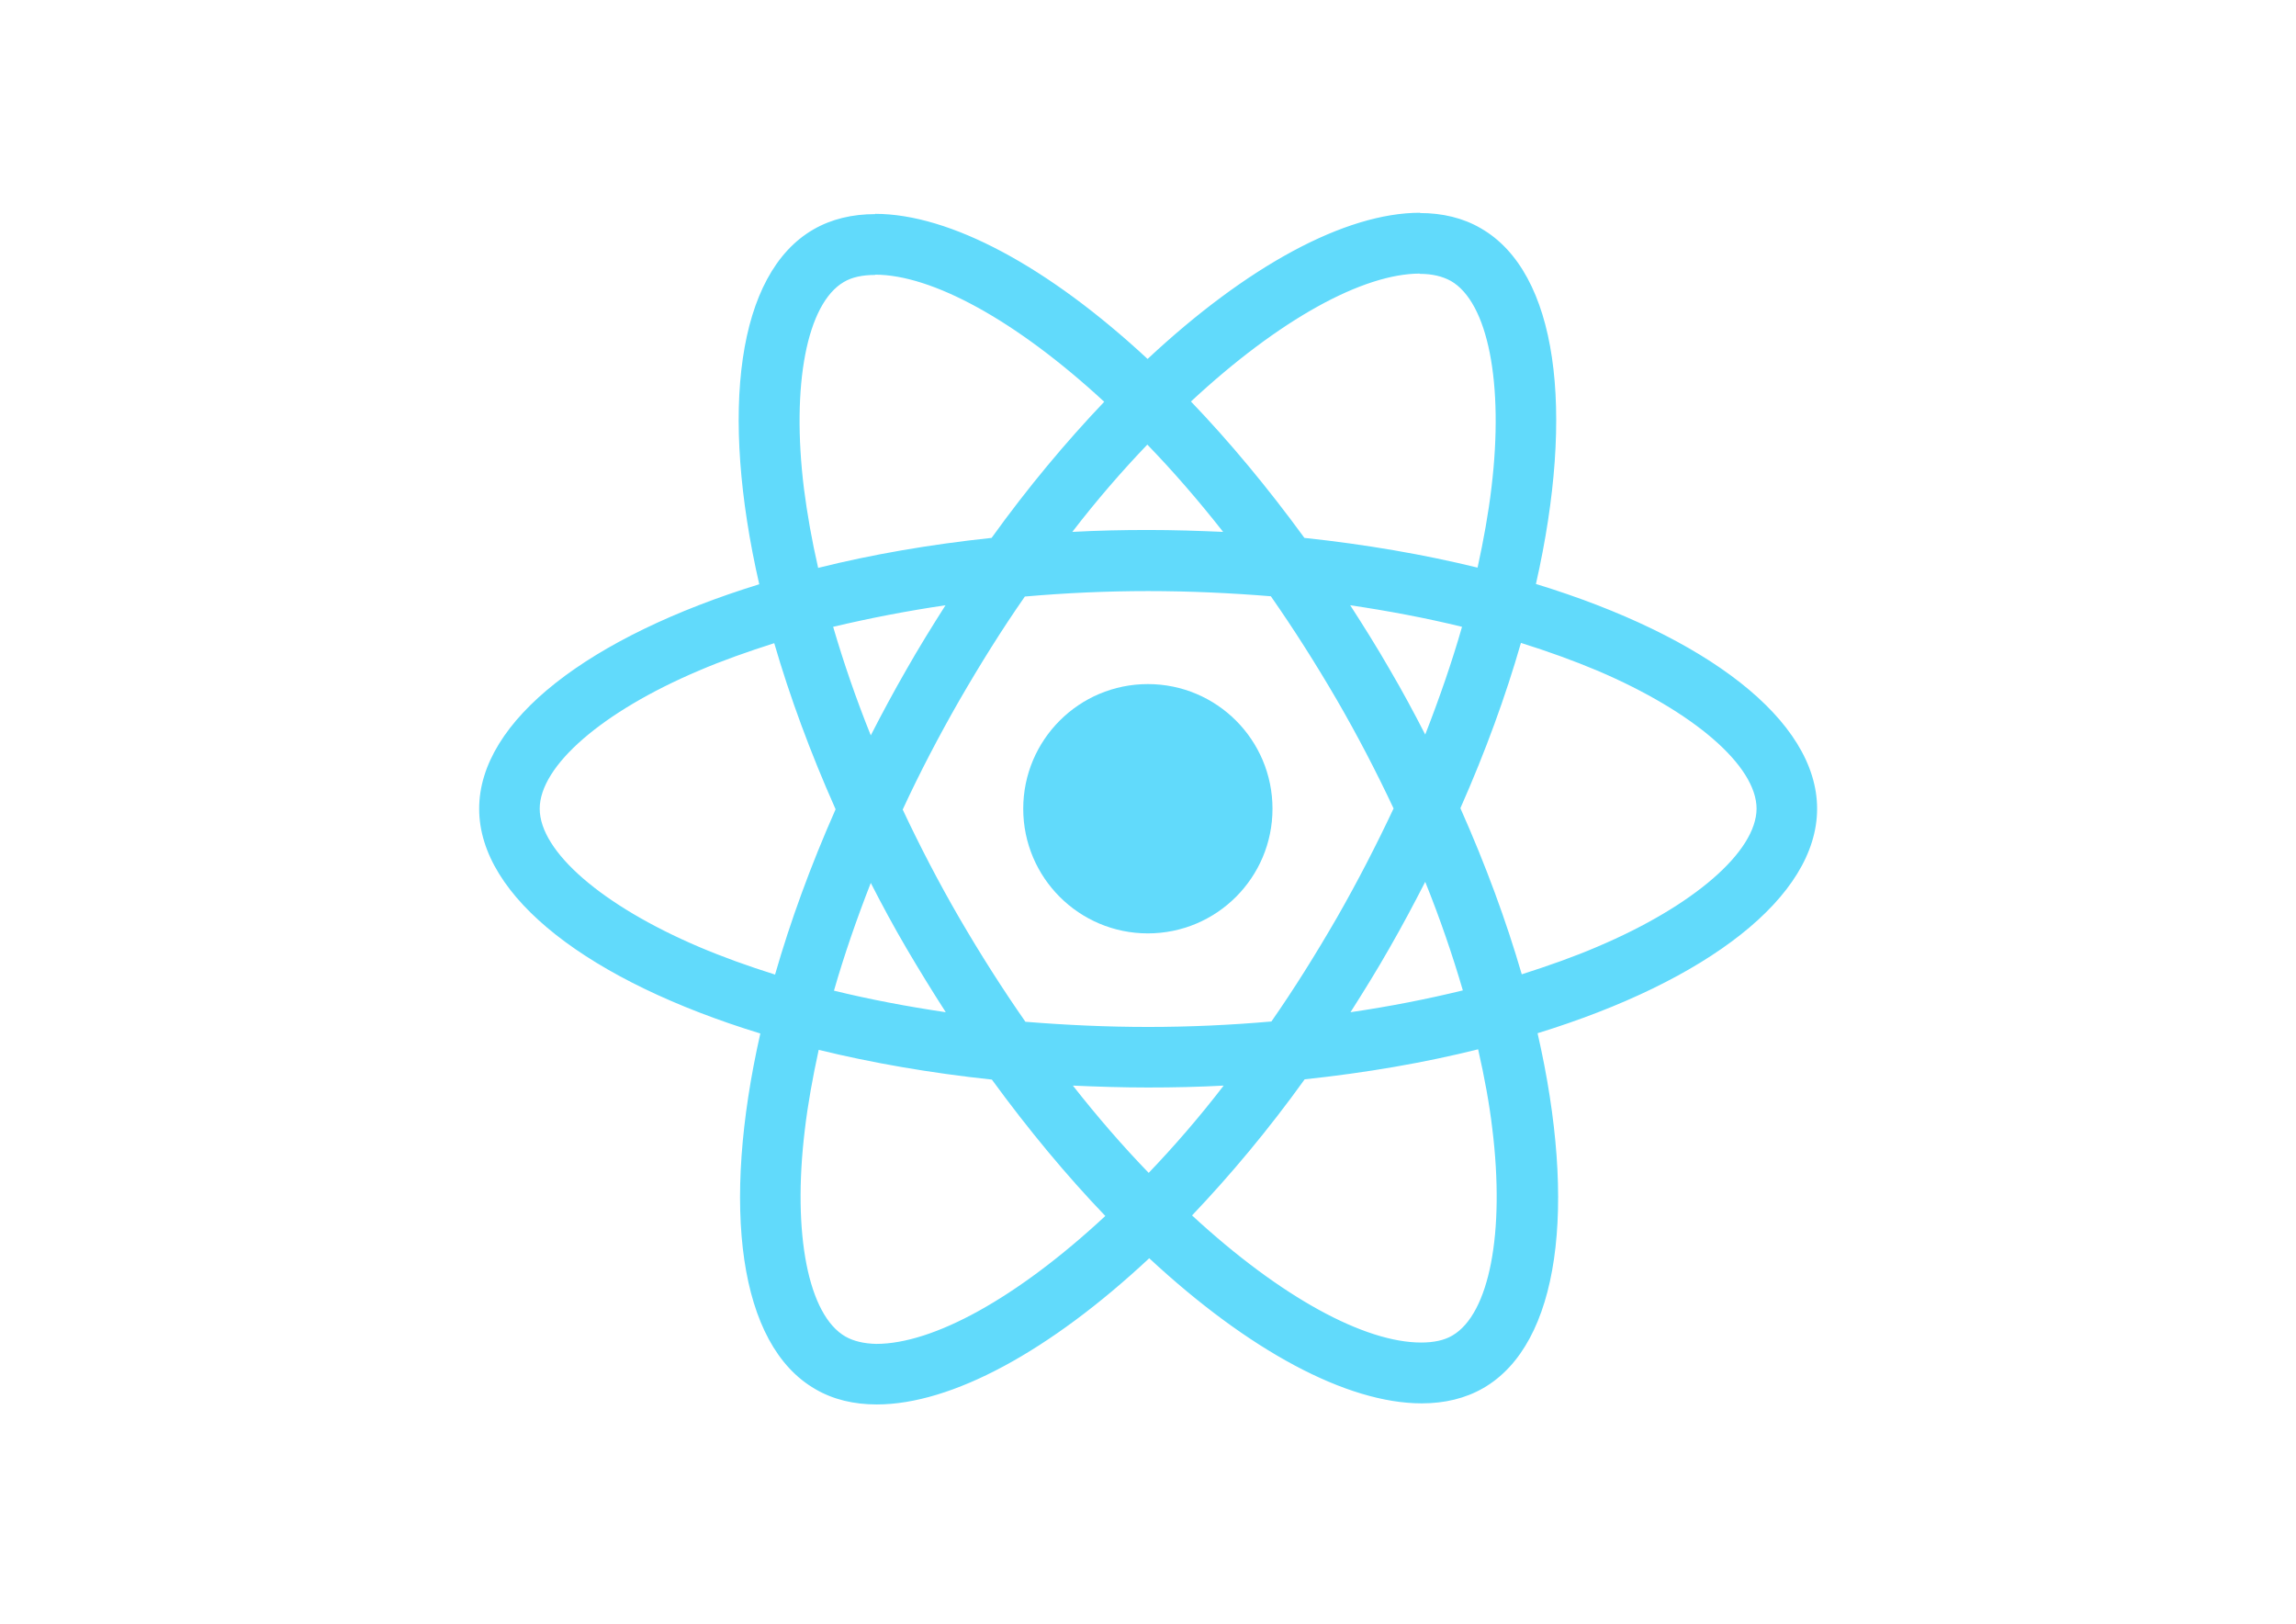
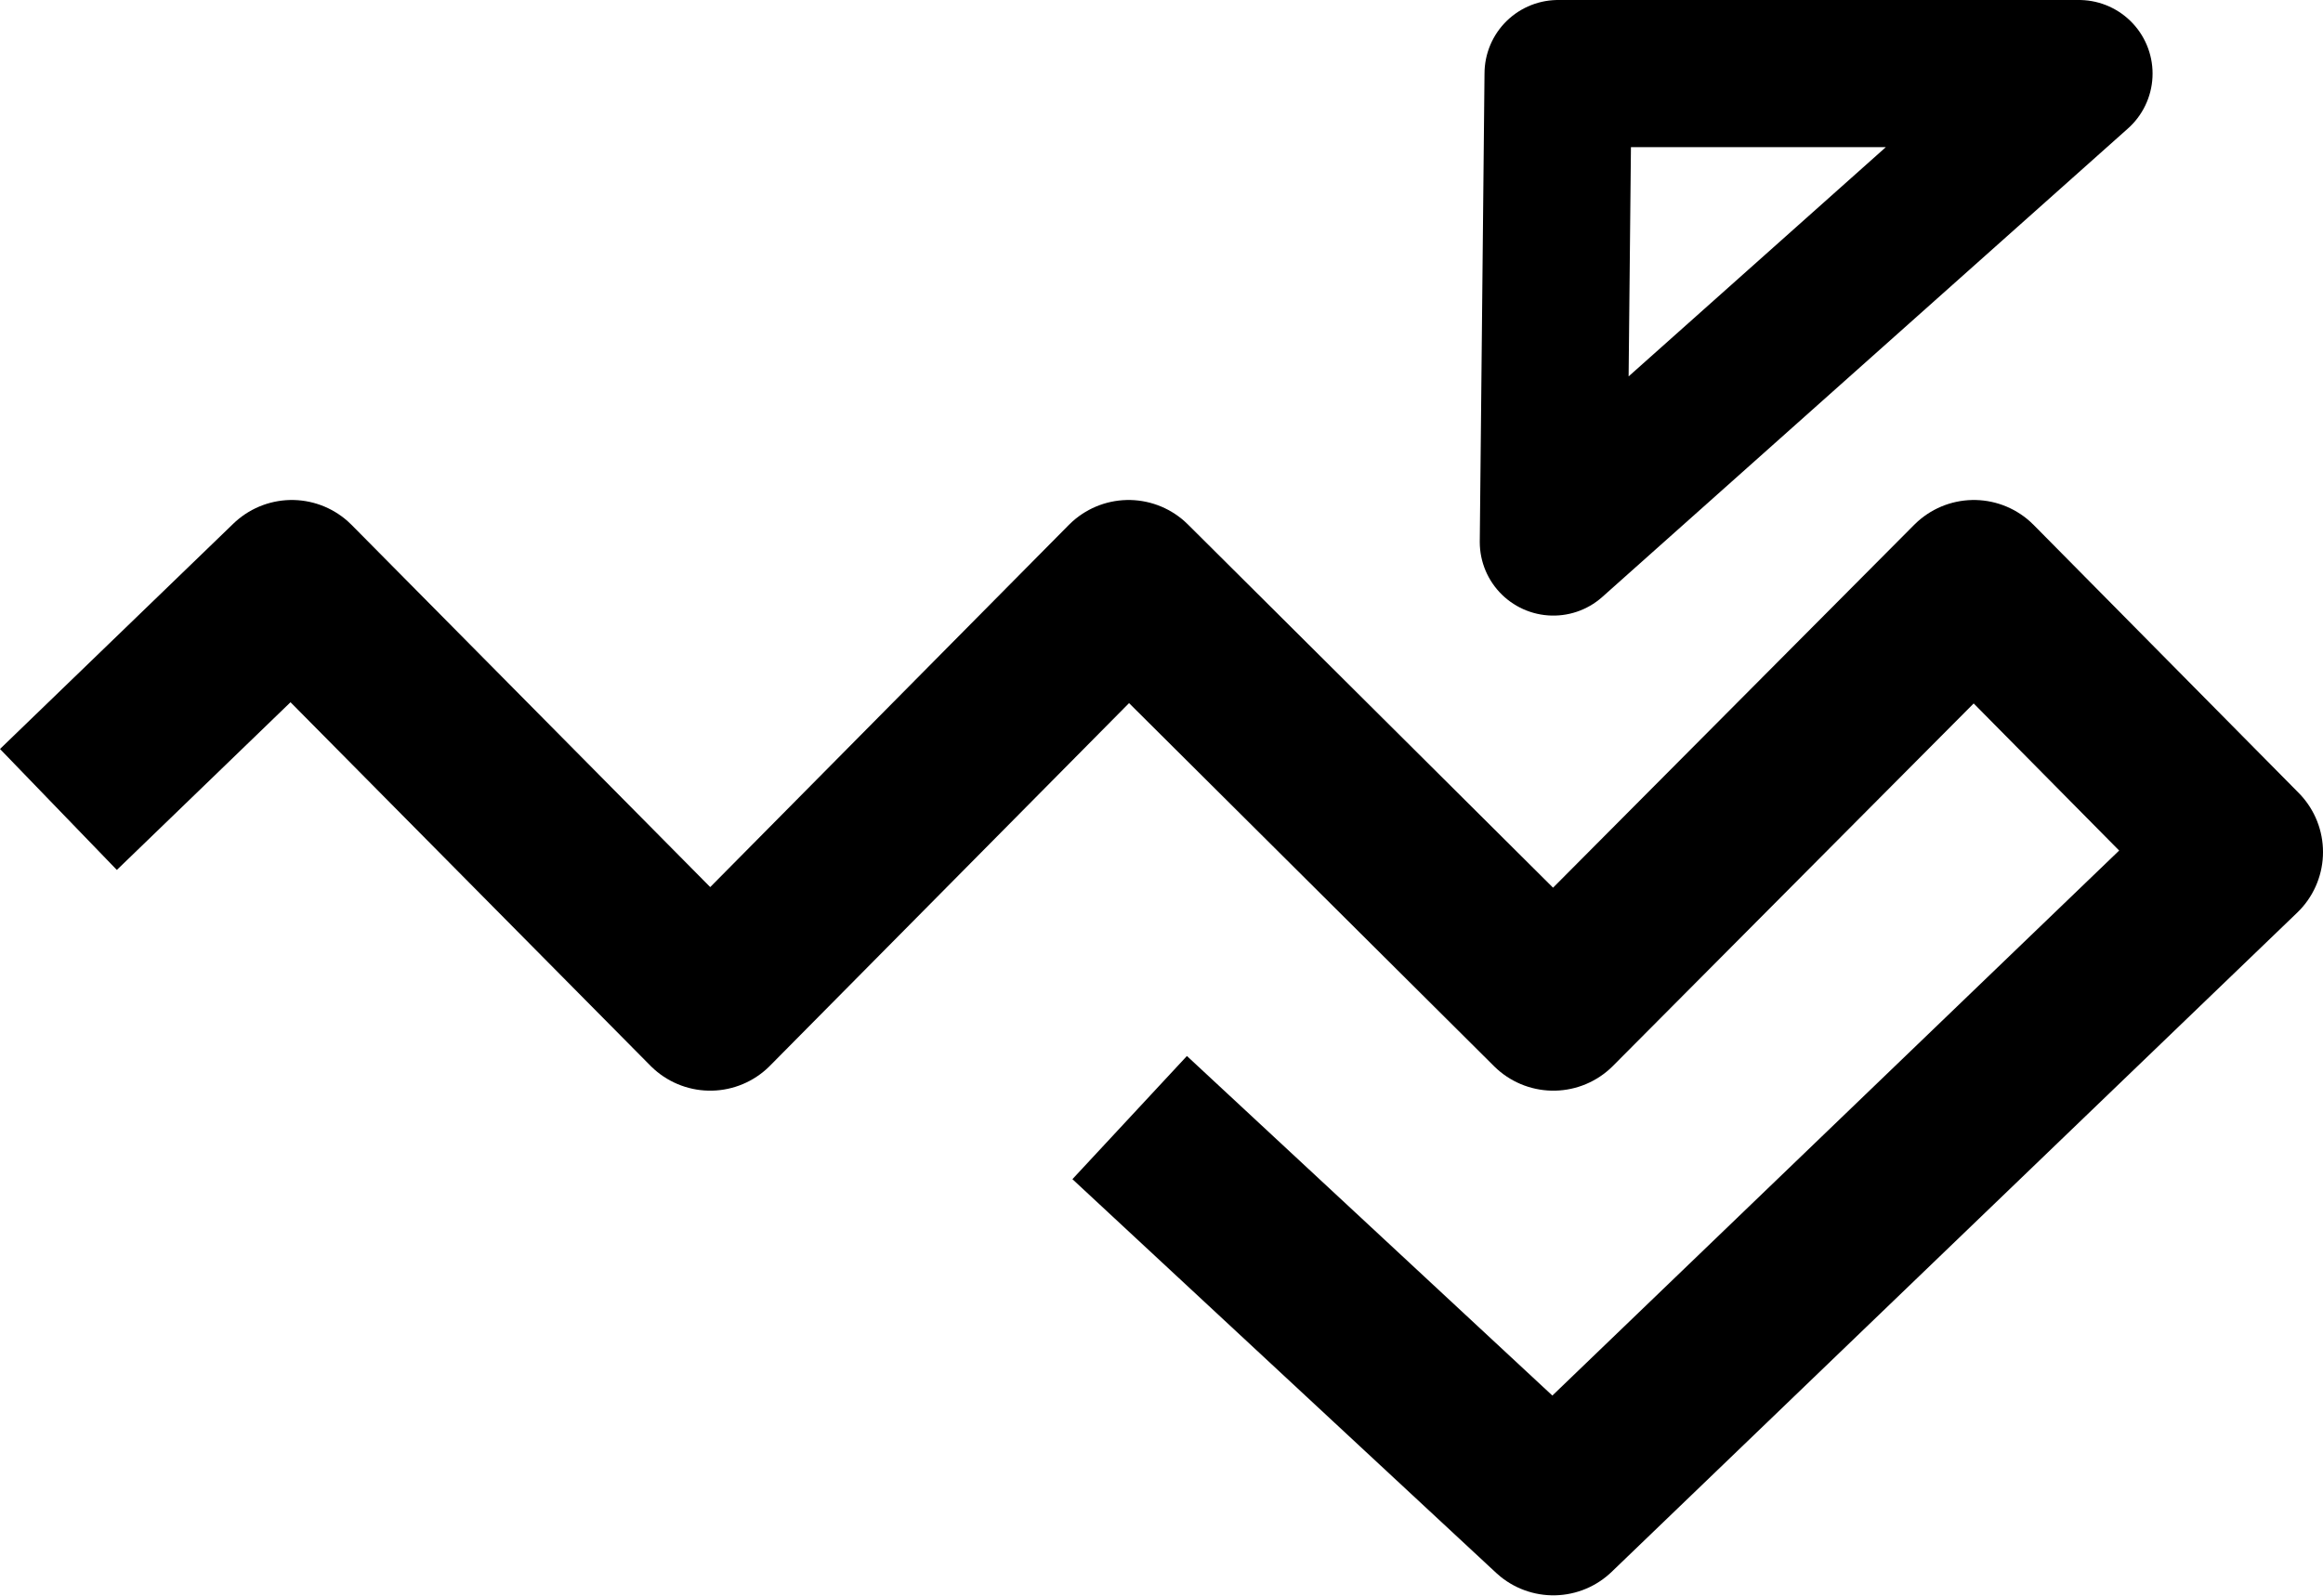
- <svg xmlns="http://www.w3.org/2000/svg" viewBox="0 0 841.9 595.3">
-   <g fill="#61DAFB">
-     <path d="M666.3 296.5c0-32.5-40.7-63.3-103.1-82.4 14.4-63.6 8-114.2-20.2-130.4-6.5-3.8-14.1-5.6-22.4-5.6v22.3c4.6 0 8.3.9 11.4 2.6 13.6 7.8 19.5 37.5 14.9 75.7-1.1 9.4-2.9 19.3-5.1 29.4-19.6-4.8-41-8.5-63.5-10.9-13.5-18.5-27.5-35.3-41.6-50 32.6-30.3 63.2-46.9 84-46.9V78c-27.5 0-63.5 19.6-99.9 53.6-36.4-33.8-72.4-53.2-99.9-53.2v22.3c20.7 0 51.4 16.5 84 46.6-14 14.7-28 31.4-41.3 49.9-22.6 2.4-44 6.1-63.6 11-2.3-10-4-19.7-5.2-29-4.7-38.2 1.1-67.9 14.6-75.8 3-1.8 6.9-2.6 11.5-2.6V78.5c-8.4 0-16 1.8-22.6 5.6-28.1 16.2-34.4 66.7-19.9 130.1-62.2 19.2-102.7 49.9-102.7 82.3 0 32.5 40.7 63.3 103.1 82.4-14.4 63.6-8 114.2 20.2 130.4 6.5 3.8 14.1 5.6 22.5 5.6 27.5 0 63.5-19.6 99.9-53.6 36.4 33.8 72.4 53.2 99.9 53.2 8.4 0 16-1.8 22.6-5.6 28.1-16.2 34.4-66.7 19.9-130.1 62-19.1 102.5-49.9 102.5-82.3zm-130.2-66.7c-3.7 12.9-8.3 26.2-13.5 39.5-4.1-8-8.4-16-13.1-24-4.6-8-9.5-15.8-14.4-23.4 14.2 2.1 27.9 4.7 41 7.9zm-45.8 106.5c-7.8 13.5-15.8 26.3-24.1 38.2-14.9 1.3-30 2-45.2 2-15.1 0-30.2-.7-45-1.9-8.3-11.9-16.4-24.6-24.2-38-7.6-13.1-14.5-26.4-20.8-39.8 6.2-13.4 13.2-26.8 20.7-39.9 7.8-13.5 15.8-26.3 24.1-38.2 14.9-1.3 30-2 45.2-2 15.1 0 30.2.7 45 1.9 8.3 11.9 16.4 24.6 24.2 38 7.6 13.1 14.5 26.4 20.8 39.8-6.3 13.4-13.2 26.8-20.7 39.9zm32.3-13c5.4 13.4 10 26.8 13.8 39.8-13.1 3.2-26.9 5.9-41.2 8 4.9-7.7 9.8-15.6 14.4-23.7 4.6-8 8.9-16.1 13-24.1zM421.2 430c-9.3-9.6-18.6-20.3-27.8-32 9 .4 18.2.7 27.5.7 9.4 0 18.7-.2 27.8-.7-9 11.7-18.3 22.4-27.5 32zm-74.4-58.9c-14.2-2.1-27.9-4.7-41-7.9 3.7-12.9 8.3-26.2 13.5-39.5 4.1 8 8.4 16 13.1 24 4.7 8 9.5 15.8 14.4 23.4zM420.7 163c9.3 9.6 18.6 20.3 27.8 32-9-.4-18.2-.7-27.5-.7-9.4 0-18.7.2-27.8.7 9-11.7 18.3-22.4 27.5-32zm-74 58.9c-4.9 7.7-9.8 15.6-14.4 23.7-4.6 8-8.9 16-13 24-5.4-13.4-10-26.8-13.8-39.8 13.1-3.1 26.9-5.8 41.2-7.9zm-90.5 125.2c-35.4-15.1-58.3-34.9-58.3-50.6 0-15.7 22.9-35.6 58.3-50.6 8.6-3.7 18-7 27.7-10.1 5.7 19.6 13.2 40 22.5 60.9-9.2 20.8-16.6 41.1-22.2 60.6-9.9-3.1-19.3-6.5-28-10.2zM310 490c-13.6-7.8-19.5-37.5-14.9-75.7 1.1-9.4 2.9-19.3 5.1-29.4 19.6 4.8 41 8.5 63.5 10.9 13.5 18.5 27.5 35.3 41.6 50-32.6 30.3-63.2 46.9-84 46.9-4.5-.1-8.3-1-11.3-2.7zm237.2-76.2c4.7 38.2-1.1 67.9-14.6 75.8-3 1.8-6.9 2.6-11.5 2.6-20.7 0-51.4-16.5-84-46.6 14-14.7 28-31.4 41.3-49.9 22.6-2.4 44-6.1 63.6-11 2.3 10.1 4.1 19.8 5.2 29.1zm38.5-66.7c-8.6 3.7-18 7-27.7 10.1-5.7-19.6-13.2-40-22.5-60.9 9.2-20.8 16.6-41.1 22.2-60.6 9.9 3.1 19.3 6.5 28.1 10.2 35.4 15.1 58.3 34.9 58.3 50.6-.1 15.7-23 35.6-58.4 50.6zM320.8 78.4z" />
-     <circle cx="420.9" cy="296.5" r="45.7" />
-     <path d="M520.5 78.1z" />
+ <svg xmlns="http://www.w3.org/2000/svg" width="169.333mm" height="116.317mm" viewBox="0 0 600 412.148" id="svg2" version="1.1">
+   <defs id="defs4" />
+   <g id="layer1" transform="translate(-3.333997,-139.0539)">
+     <path style="fill:none;fill-rule:evenodd;stroke:#000000;stroke-width:43.442;stroke-linecap:butt;stroke-linejoin:round;stroke-miterlimit:4;stroke-dasharray:none;stroke-opacity:1" d="M 18.424,348.175 78.712,289.944 186.774,399.103 294.837,289.944 404.545,399.103 513.156,289.944 581.614,359.177 404.545,529.481 295.112,427.777" id="path4183" />
+     <path style="fill:none;fill-rule:evenodd;stroke:#000000;stroke-width:38.012;stroke-linecap:butt;stroke-linejoin:round;stroke-miterlimit:4;stroke-dasharray:none;stroke-opacity:1" d="m 405.77,158.06 -1.225,121.023 135.763,-121.023 z" id="path4185" />
  </g>
</svg>
